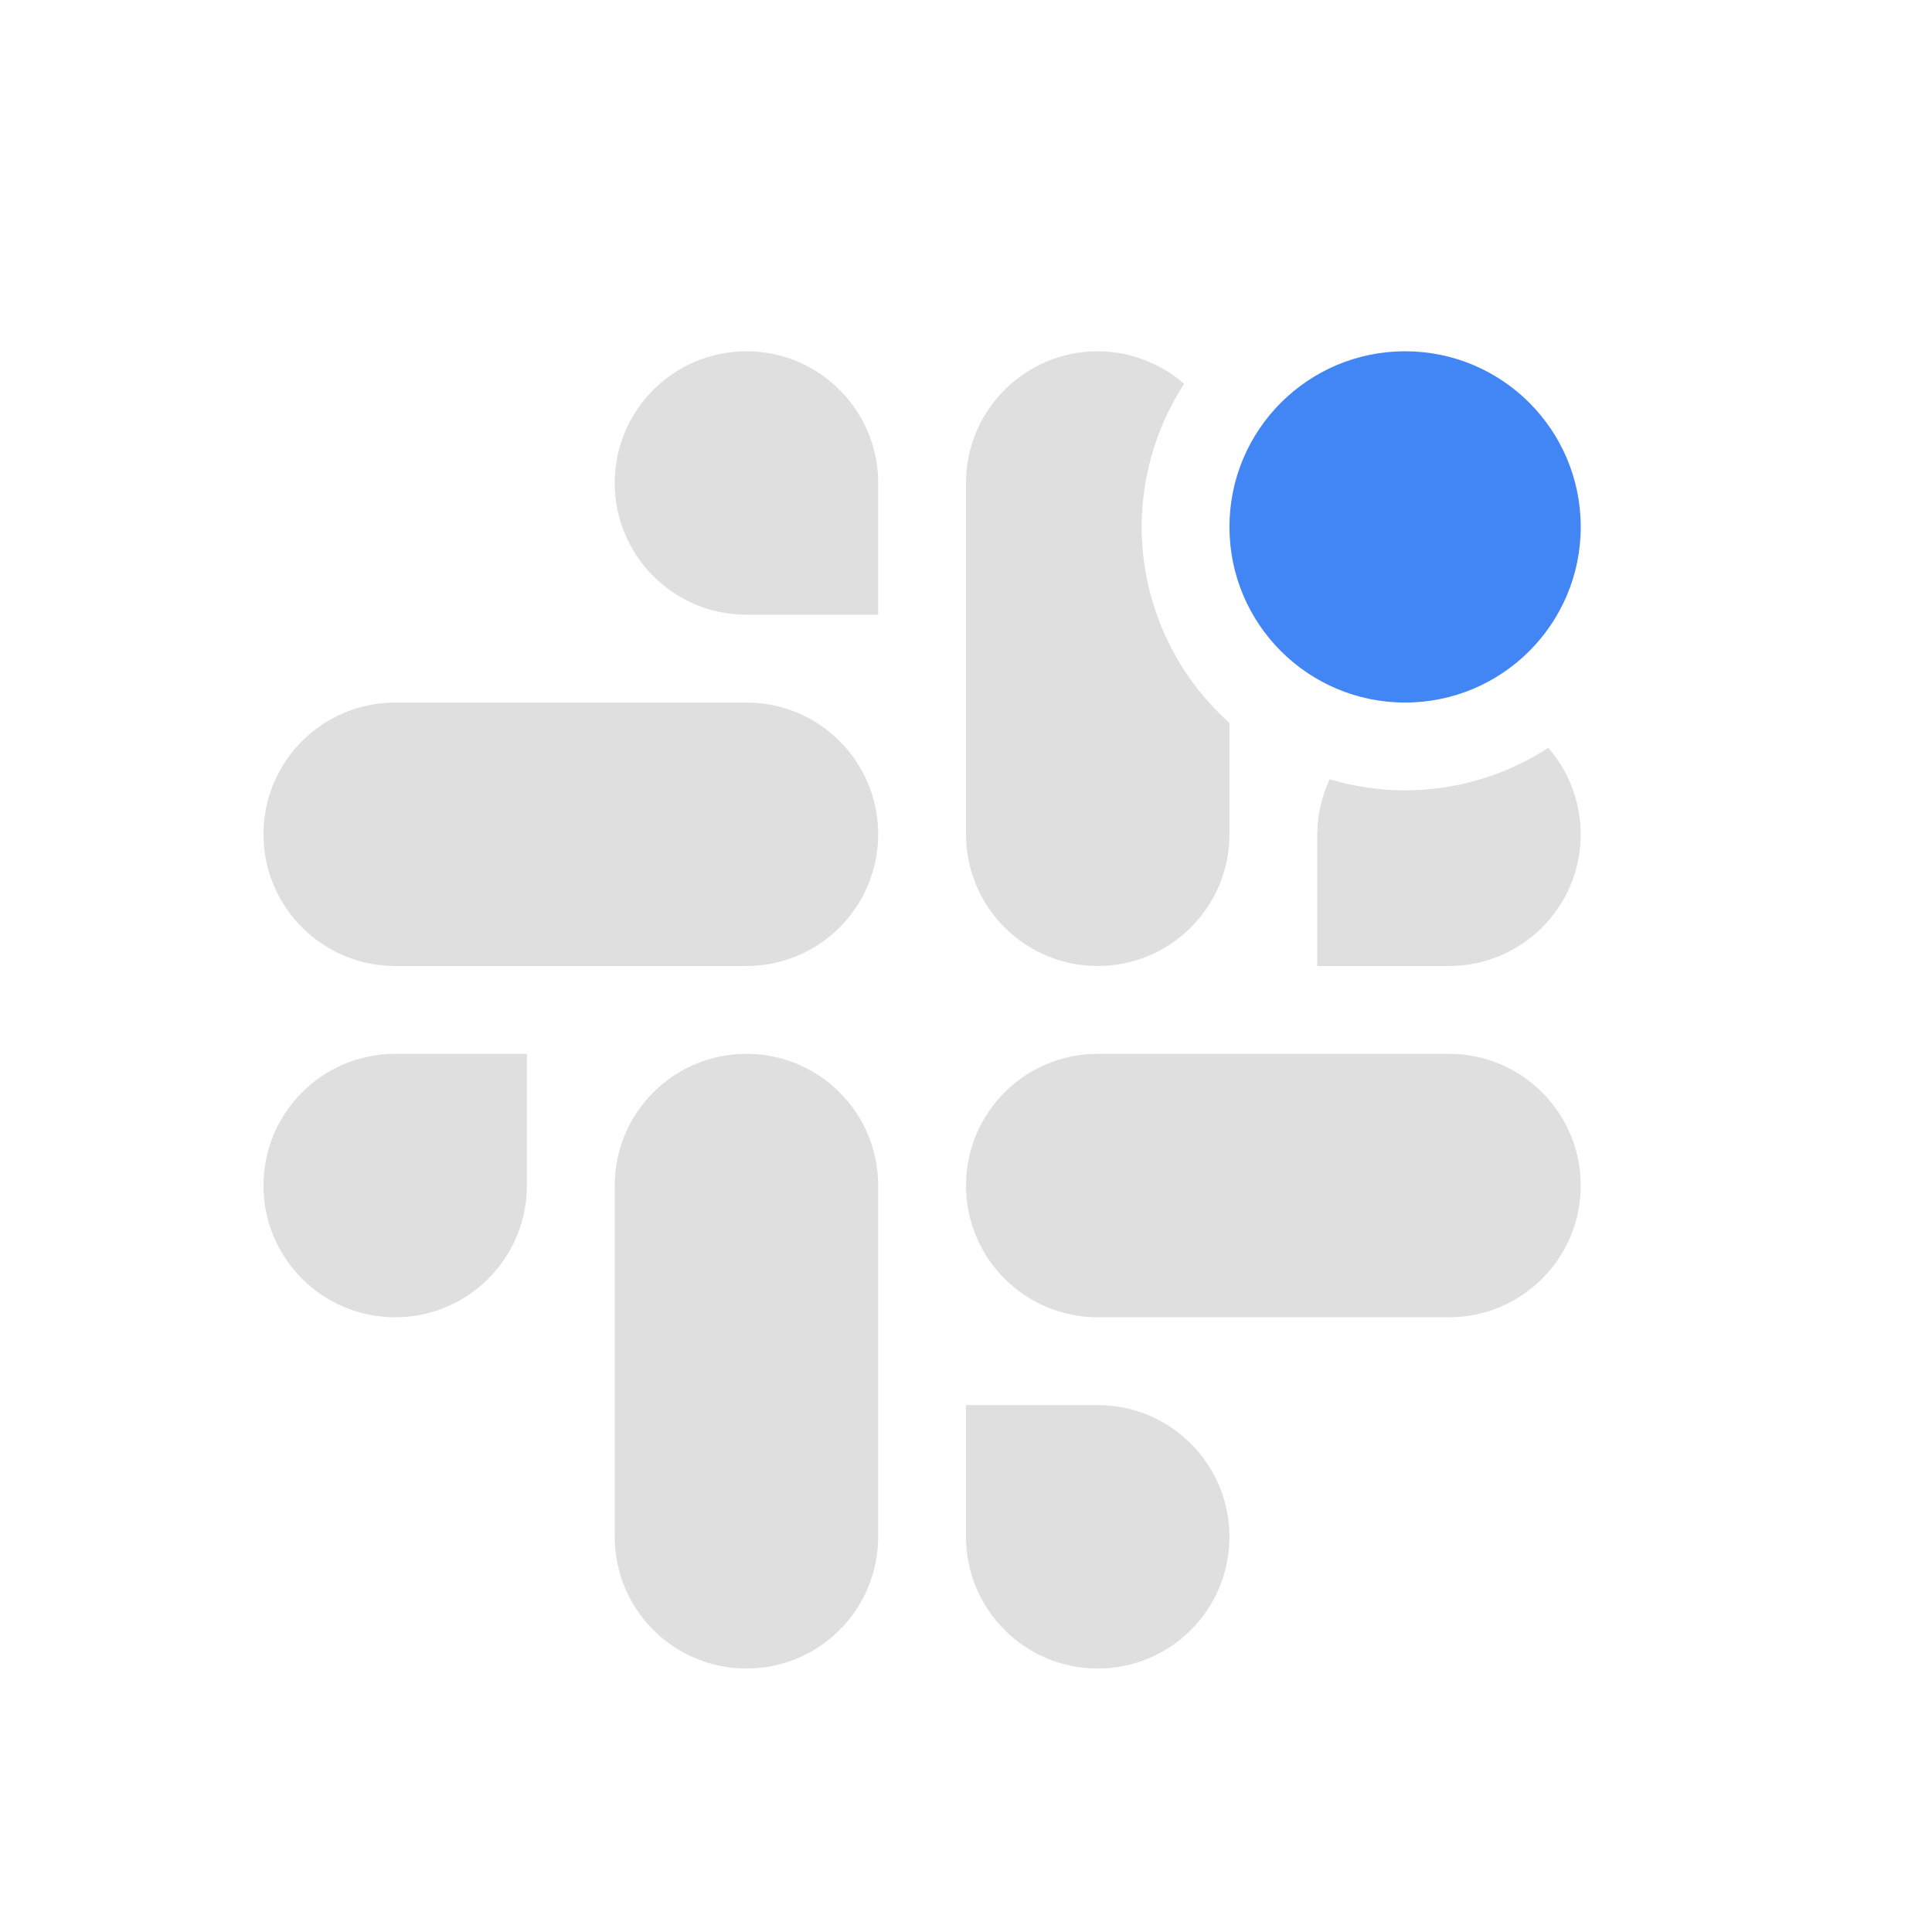
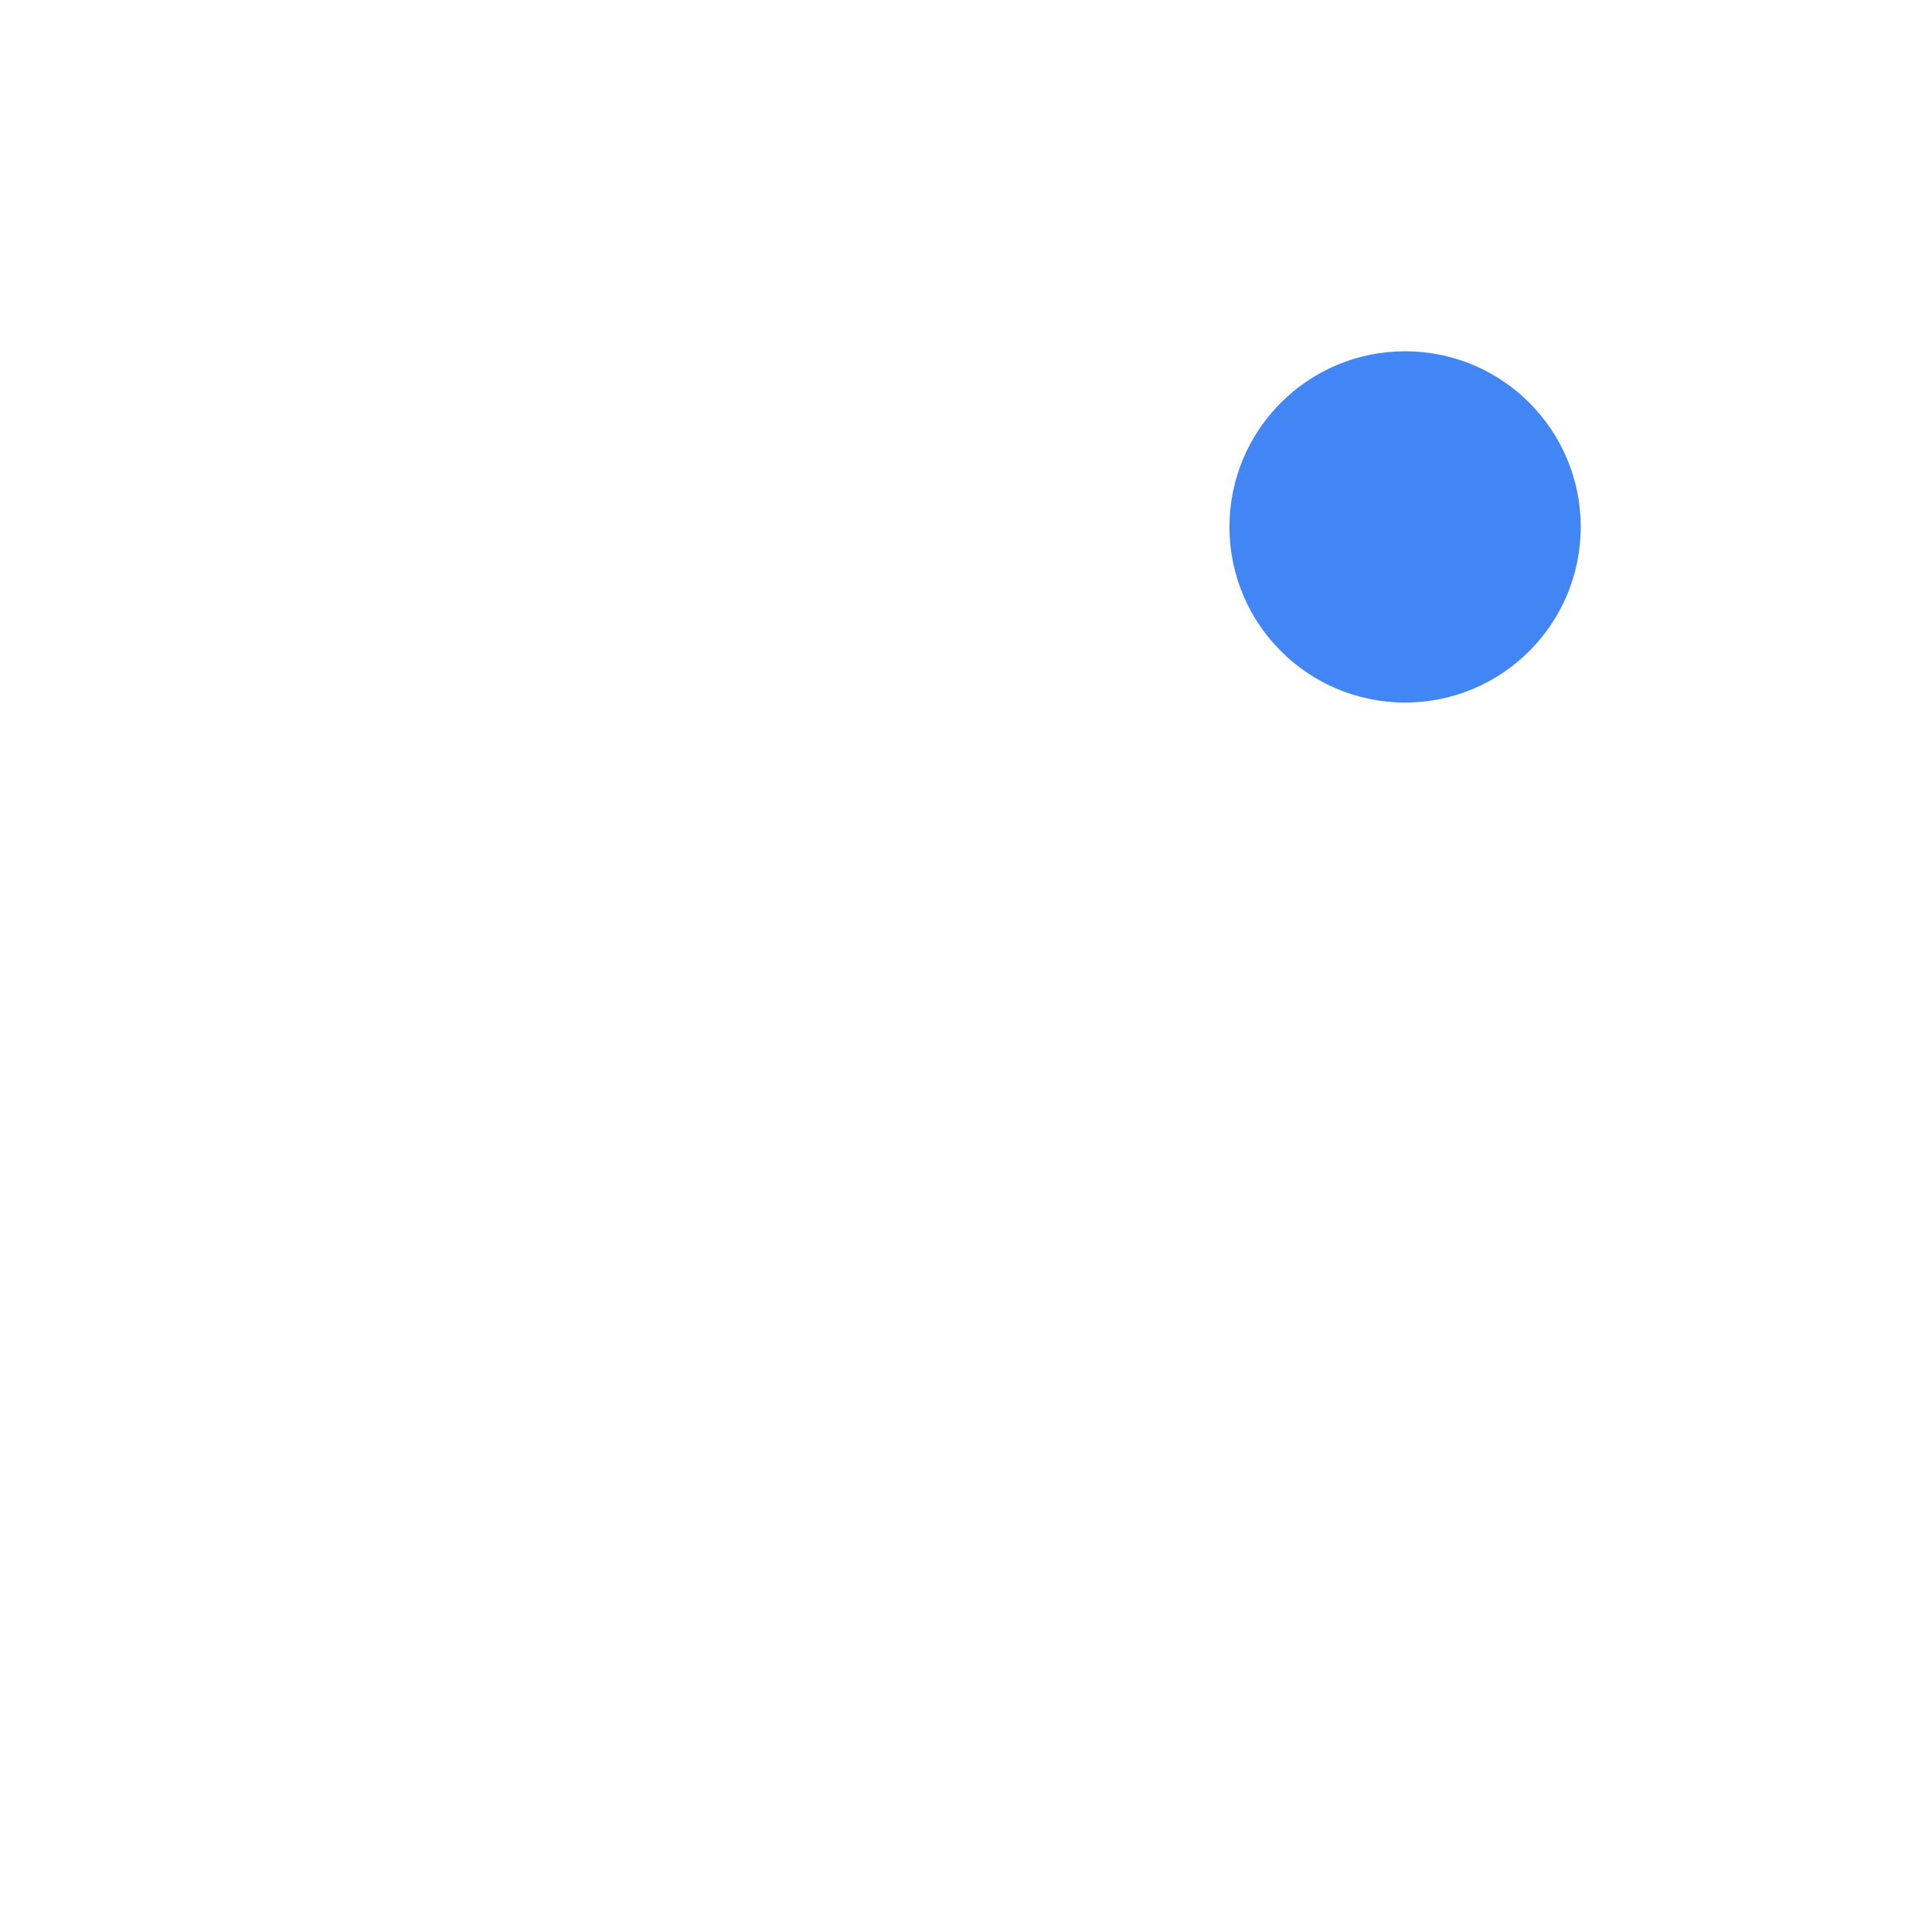
<svg xmlns="http://www.w3.org/2000/svg" width="22" height="22" version="1.1">
  <defs>
    <style id="current-color-scheme" type="text/css">
-    .ColorScheme-Text { color:#dfdfdf; } .ColorScheme-Highlight { color:#4285f4; }
+    .ColorScheme-Text { color:#ffffff; } .ColorScheme-Highlight { color:#4285f4; }
  </style>
  </defs>
  <g transform="translate(3,4)">
    <path style="fill:currentColor" class="ColorScheme-Text" d="M 5.5,0 A 1.5,1.5 0 0 0 4,1.5 1.5,1.5 0 0 0 5.5,3 H 7 V 1.5 A 1.5,1.5 0 0 0 5.5,0 Z M 9.5,0 A 1.5,1.5 0 0 0 8,1.5 V 5.5 A 1.5,1.5 0 0 0 9.5,7 1.5,1.5 0 0 0 11,5.5 V 4.232 A 3,3 0 0 1 10,2 3,3 0 0 1 10.484,0.371 1.5,1.5 0 0 0 9.5,0 Z M 1.5,4 A 1.5,1.5 0 0 0 0,5.5 1.5,1.5 0 0 0 1.5,7 H 5.5 A 1.5,1.5 0 0 0 7,5.5 1.5,1.5 0 0 0 5.5,4 Z M 14.631,4.516 A 3,3 0 0 1 13,5 3,3 0 0 1 12.141,4.873 1.5,1.5 0 0 0 12,5.5 V 7 H 13.5 A 1.5,1.5 0 0 0 15,5.5 1.5,1.5 0 0 0 14.631,4.516 Z M 1.5,8 A 1.5,1.5 0 0 0 0,9.5 1.5,1.5 0 0 0 1.5,11 1.5,1.5 0 0 0 3,9.5 V 8 Z M 5.5,8 A 1.5,1.5 0 0 0 4,9.5 V 13.5 A 1.5,1.5 0 0 0 5.5,15 1.5,1.5 0 0 0 7,13.5 V 9.5 A 1.5,1.5 0 0 0 5.5,8 Z M 9.5,8 A 1.5,1.5 0 0 0 8,9.5 1.5,1.5 0 0 0 9.5,11 H 13.5 A 1.5,1.5 0 0 0 15,9.5 1.5,1.5 0 0 0 13.5,8 Z M 8,12 V 13.5 A 1.5,1.5 0 0 0 9.5,15 1.5,1.5 0 0 0 11,13.5 1.5,1.5 0 0 0 9.5,12 Z" />
    <circle style="fill:currentColor" class="ColorScheme-Highlight" cx="13" cy="2" r="2" />
  </g>
</svg>
